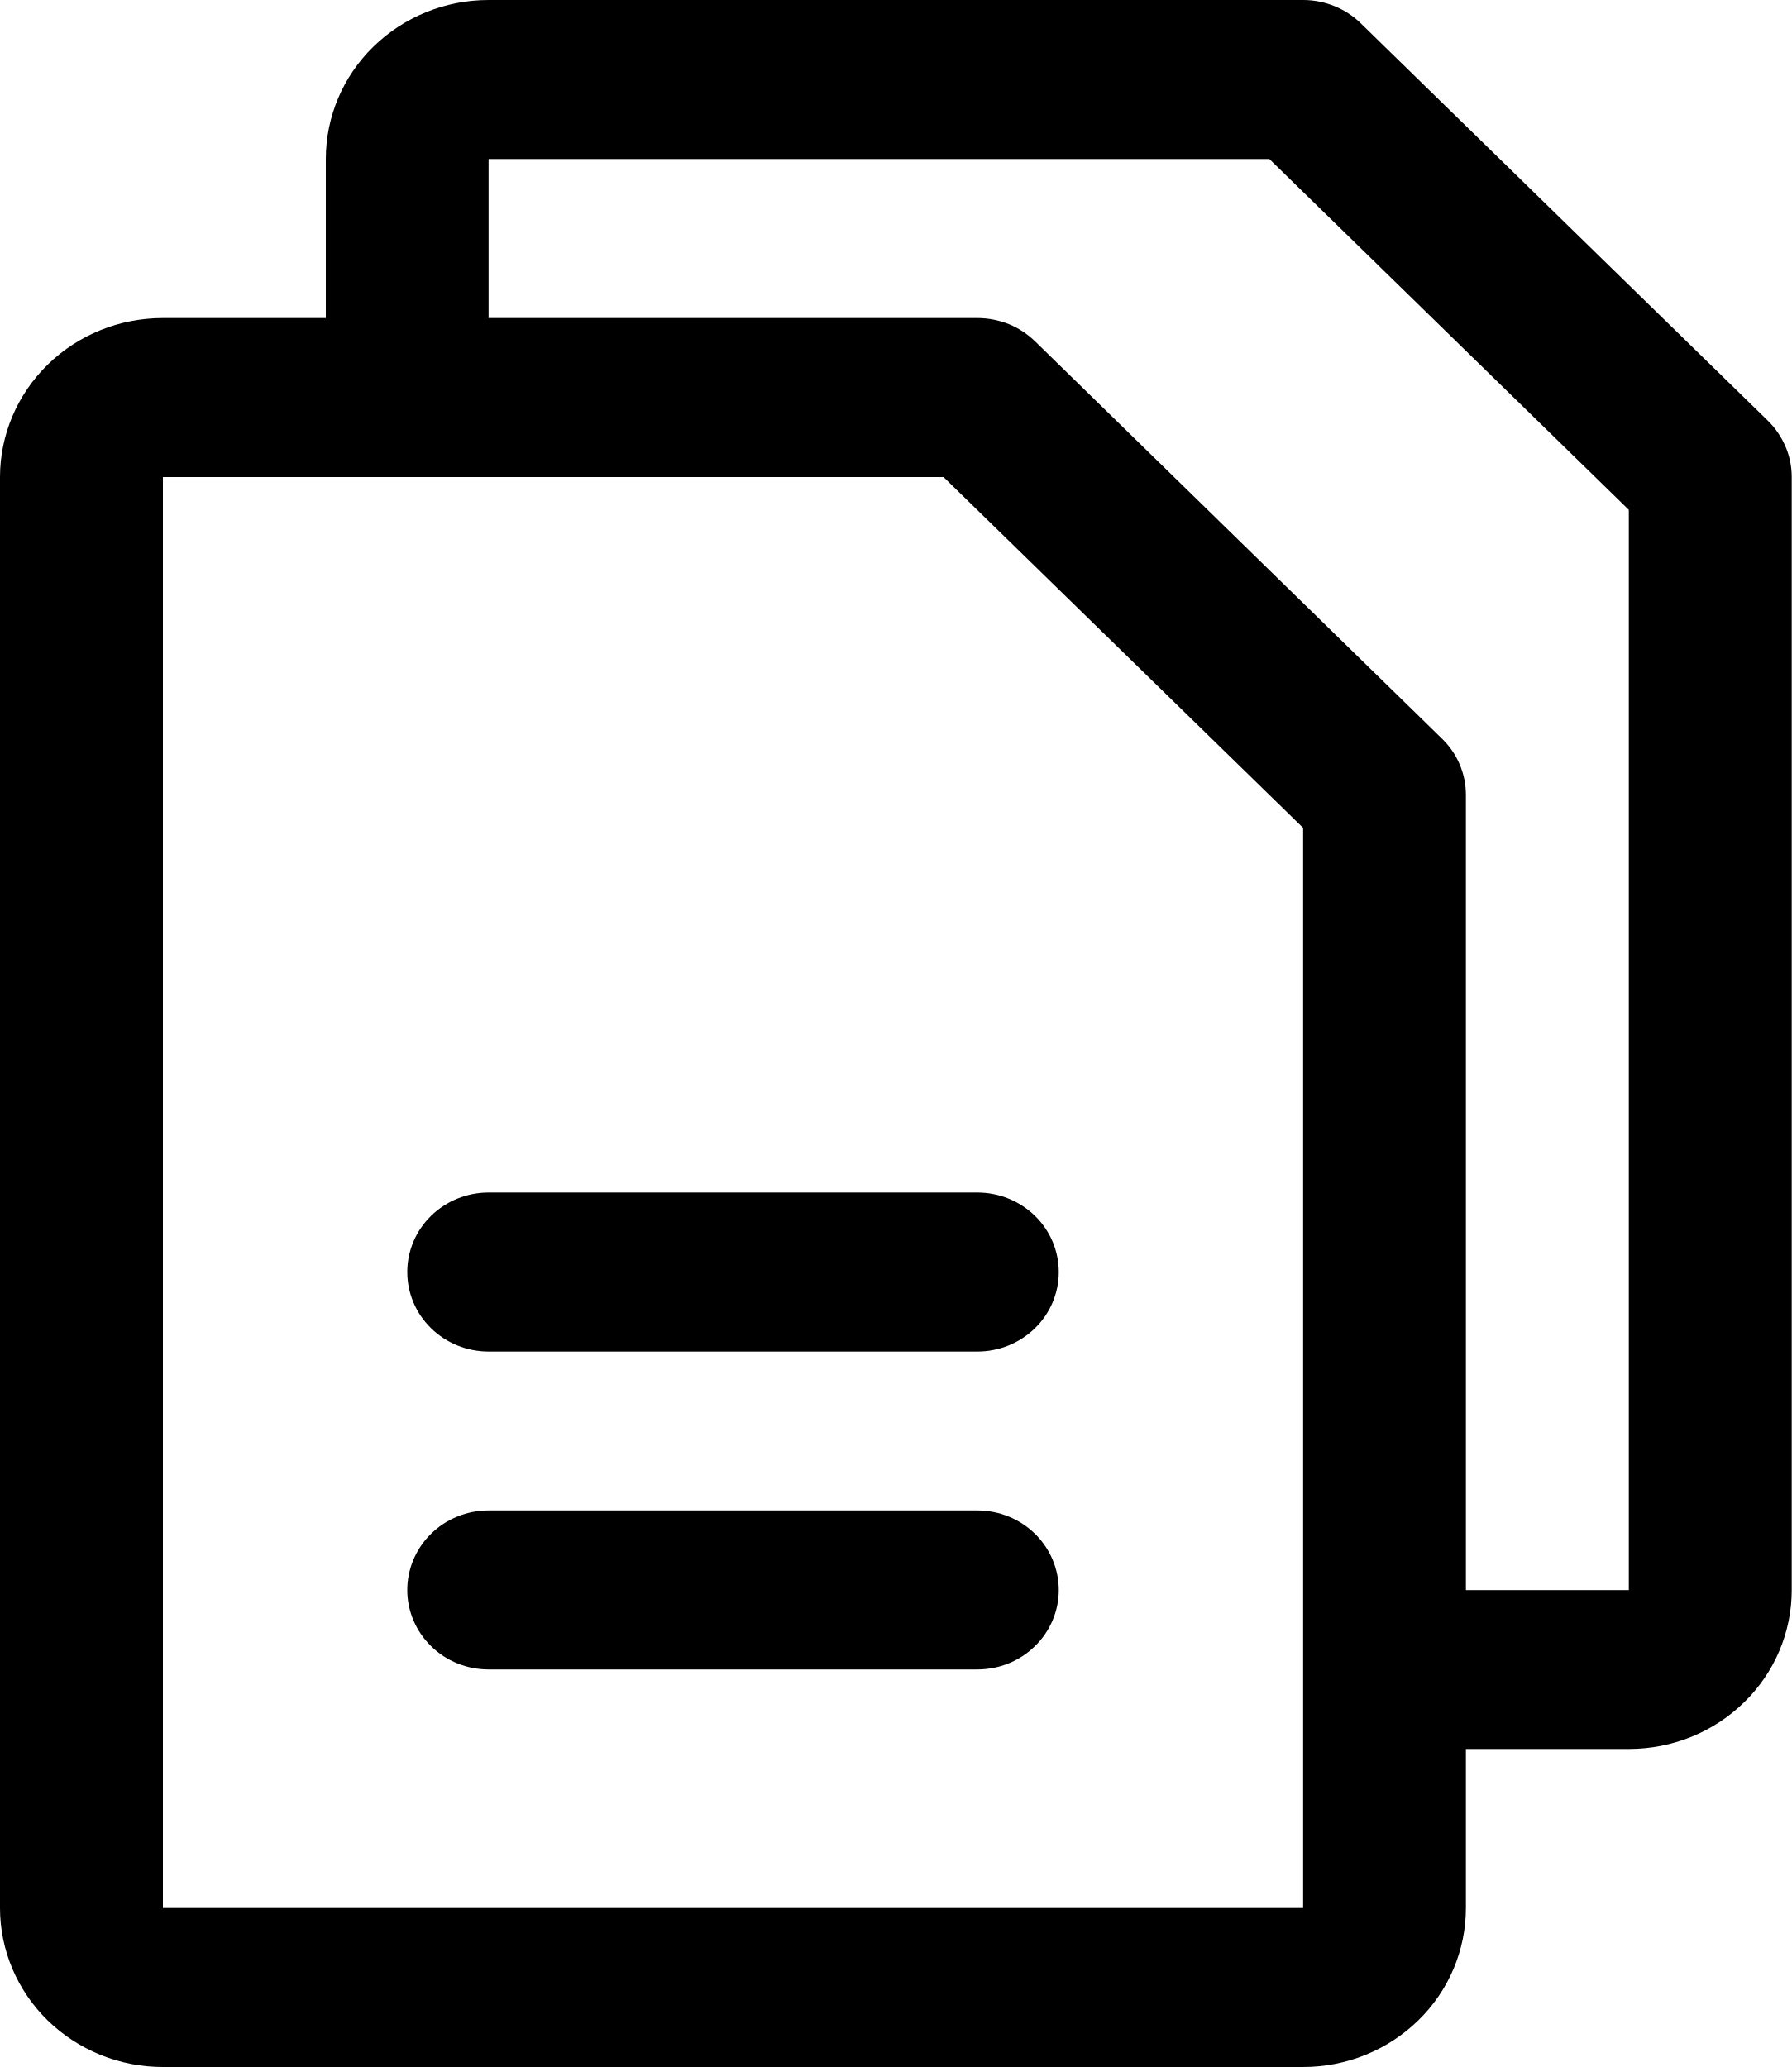
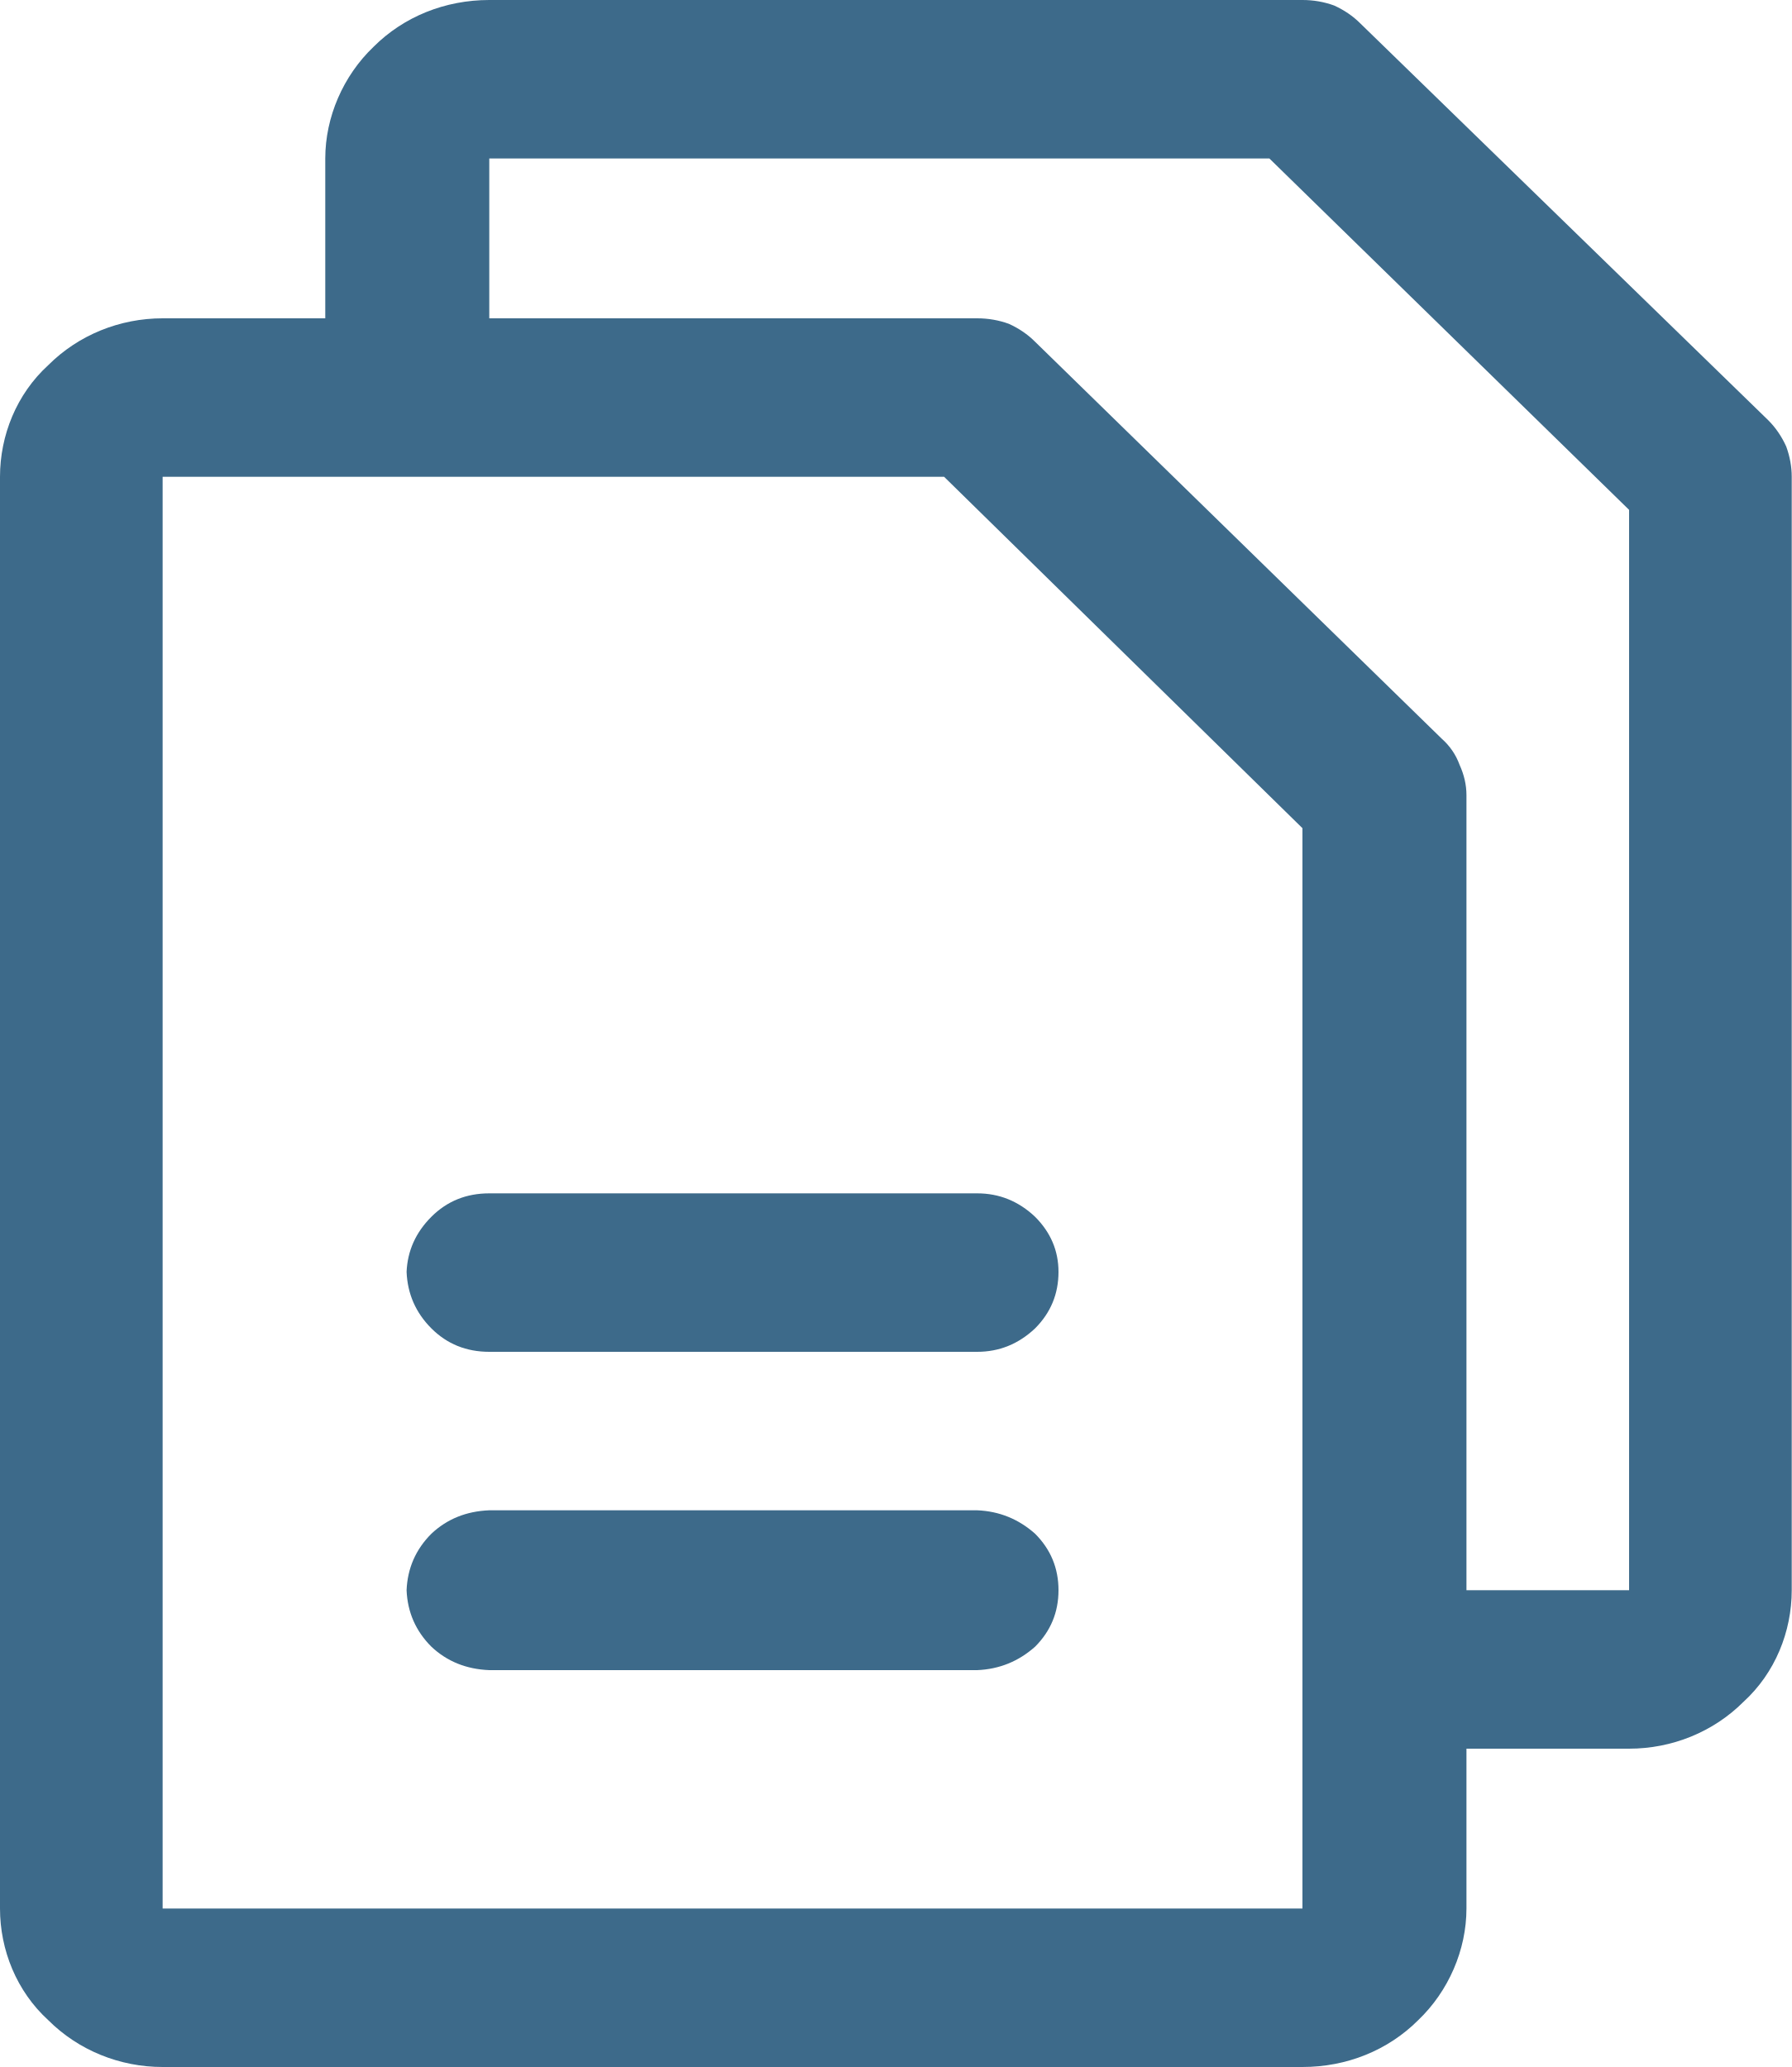
- <svg xmlns="http://www.w3.org/2000/svg" width="13" height="15" viewBox="0 0 13 15" fill="none">
-   <path d="M12.827 3.053L9.873 0.169C9.818 0.115 9.753 0.073 9.681 0.044C9.609 0.015 9.532 -5.94149e-05 9.455 1.78384e-07H3.545C3.232 1.78384e-07 2.931 0.122 2.71 0.338C2.488 0.554 2.364 0.848 2.364 1.154V2.308H1.182C0.868 2.308 0.568 2.429 0.346 2.646C0.125 2.862 0 3.156 0 3.462V13.846C0 14.152 0.125 14.446 0.346 14.662C0.568 14.878 0.868 15 1.182 15H9.455C9.768 15 10.069 14.878 10.29 14.662C10.512 14.446 10.636 14.152 10.636 13.846V12.692H11.818C12.132 12.692 12.432 12.571 12.654 12.354C12.876 12.138 13 11.845 13 11.539V3.462C13 3.386 12.985 3.311 12.955 3.241C12.925 3.171 12.882 3.107 12.827 3.053ZM9.455 13.846H1.182V3.462H6.846L9.455 6.008V12.104C9.455 12.108 9.455 12.112 9.455 12.115C9.455 12.119 9.455 12.123 9.455 12.127V13.846ZM11.818 11.539H10.636V5.769C10.636 5.693 10.621 5.618 10.591 5.548C10.562 5.478 10.518 5.415 10.463 5.361L7.509 2.476C7.454 2.423 7.389 2.38 7.317 2.351C7.245 2.323 7.169 2.308 7.091 2.308H3.545V1.154H9.21L11.818 3.7V11.539ZM7.682 9.231C7.682 9.384 7.62 9.531 7.509 9.639C7.398 9.747 7.248 9.808 7.091 9.808H3.545C3.389 9.808 3.238 9.747 3.128 9.639C3.017 9.531 2.955 9.384 2.955 9.231C2.955 9.078 3.017 8.931 3.128 8.823C3.238 8.715 3.389 8.654 3.545 8.654H7.091C7.248 8.654 7.398 8.715 7.509 8.823C7.62 8.931 7.682 9.078 7.682 9.231ZM7.682 11.539C7.682 11.691 7.62 11.838 7.509 11.946C7.398 12.055 7.248 12.115 7.091 12.115H3.545C3.389 12.115 3.238 12.055 3.128 11.946C3.017 11.838 2.955 11.691 2.955 11.539C2.955 11.386 3.017 11.239 3.128 11.13C3.238 11.022 3.389 10.961 3.545 10.961H7.091C7.248 10.961 7.398 11.022 7.509 11.13C7.62 11.239 7.682 11.386 7.682 11.539Z" fill="black" />
+ <svg xmlns="http://www.w3.org/2000/svg" version="1.2" viewBox="0 0 13 15" width="13" height="15">
+   <style>
+ 		.s0 { fill: #3d6a8a } 
+ 	</style>
+   <path class="s0" d="m12.83 3.05l-2.96-2.88q-0.08-0.08-0.19-0.13-0.11-0.04-0.23-0.04h-5.9c-0.32 0-0.62 0.12-0.84 0.34-0.22 0.21-0.35 0.51-0.35 0.81v1.16h-1.18c-0.31 0-0.61 0.12-0.83 0.34-0.23 0.21-0.35 0.51-0.35 0.81v10.39c0 0.3 0.12 0.6 0.35 0.81 0.22 0.22 0.52 0.34 0.83 0.34h8.27c0.32 0 0.62-0.12 0.84-0.34 0.22-0.21 0.35-0.51 0.35-0.81v-1.16h1.18c0.31 0 0.61-0.12 0.83-0.34 0.23-0.21 0.35-0.51 0.35-0.81v-8.08q0-0.11-0.04-0.22-0.05-0.11-0.13-0.19zm-3.38 10.8h-8.27v-10.39h5.67l2.6 2.55v6.09q0 0.01 0 0.02 0 0 0 0.01zm2.37-2.31h-1.18v-5.77q0-0.11-0.05-0.22-0.04-0.11-0.13-0.19l-2.95-2.88q-0.08-0.08-0.19-0.13-0.11-0.04-0.23-0.04h-3.54v-1.16h5.66l2.61 2.55zm-4.14-2.31q0 0.24-0.17 0.41-0.18 0.17-0.42 0.17h-3.54q-0.25 0-0.42-0.17-0.17-0.17-0.18-0.41 0.01-0.23 0.18-0.4 0.17-0.17 0.42-0.17h3.54q0.24 0 0.42 0.17 0.17 0.17 0.17 0.4zm0 2.31q0 0.24-0.17 0.41-0.18 0.16-0.42 0.17h-3.54q-0.25-0.01-0.42-0.17-0.17-0.17-0.18-0.41 0.01-0.24 0.18-0.41 0.17-0.16 0.42-0.17h3.54q0.24 0.01 0.42 0.17 0.17 0.17 0.17 0.41z" />
</svg>
